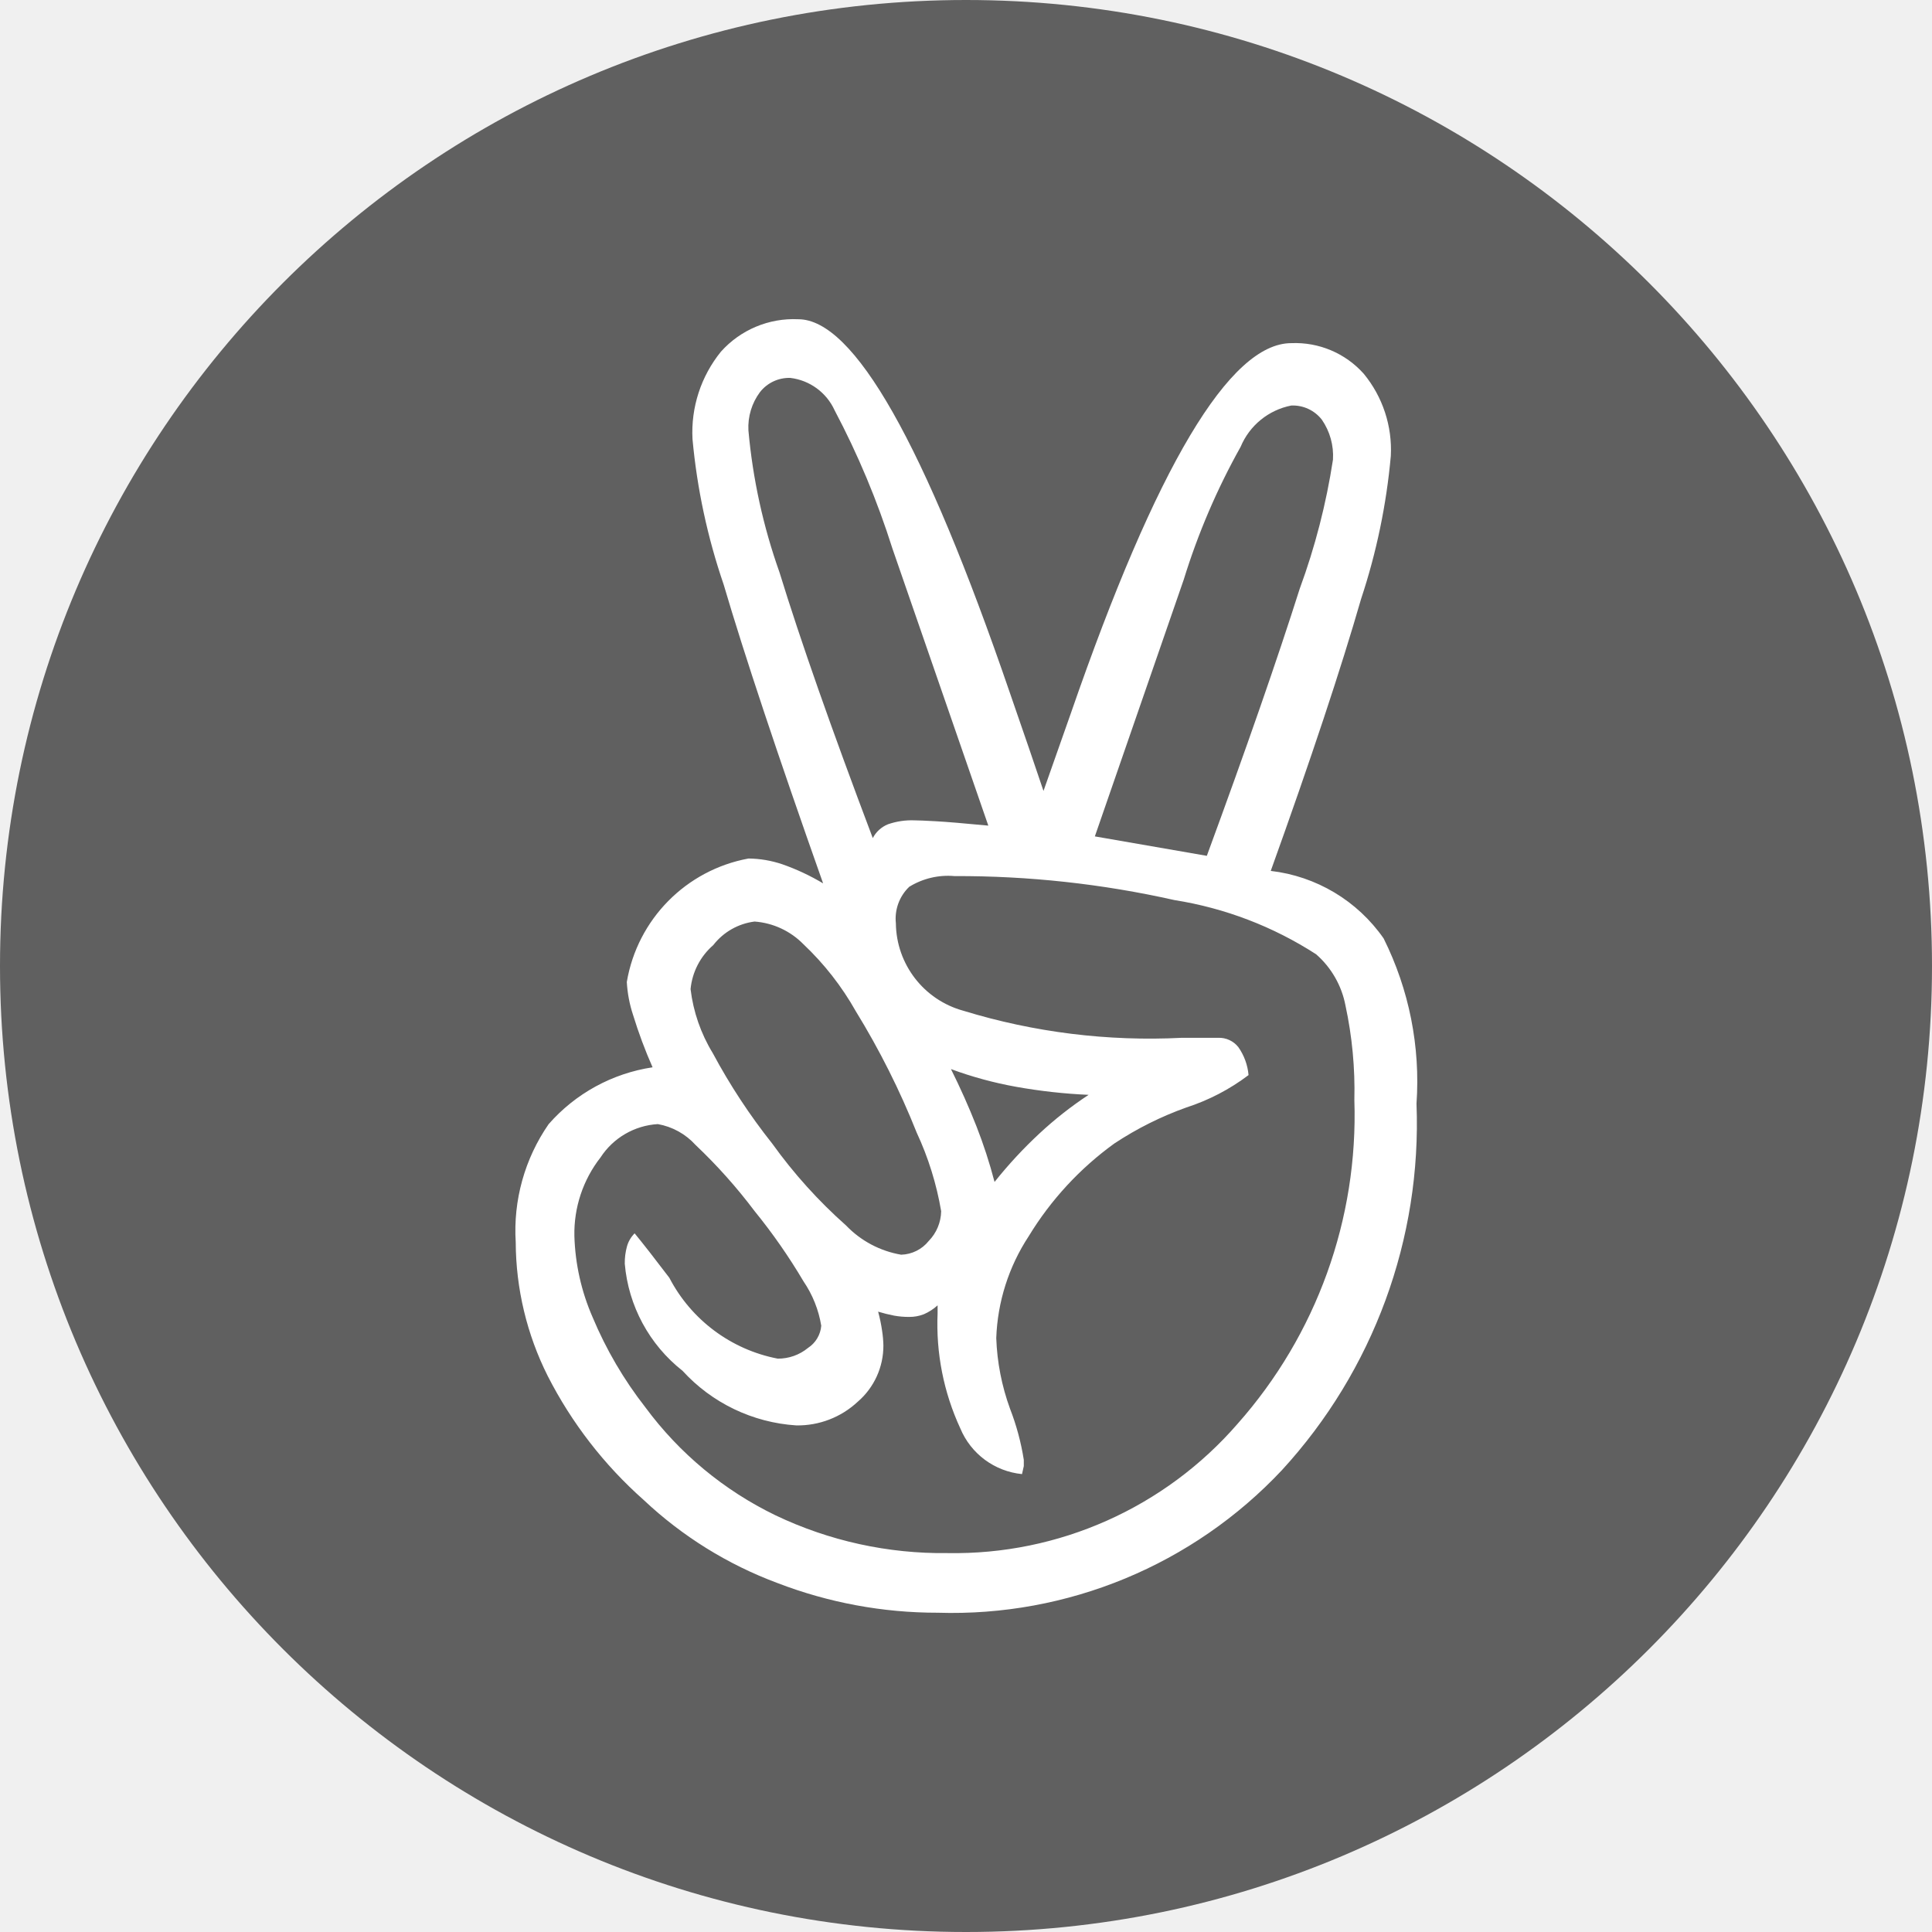
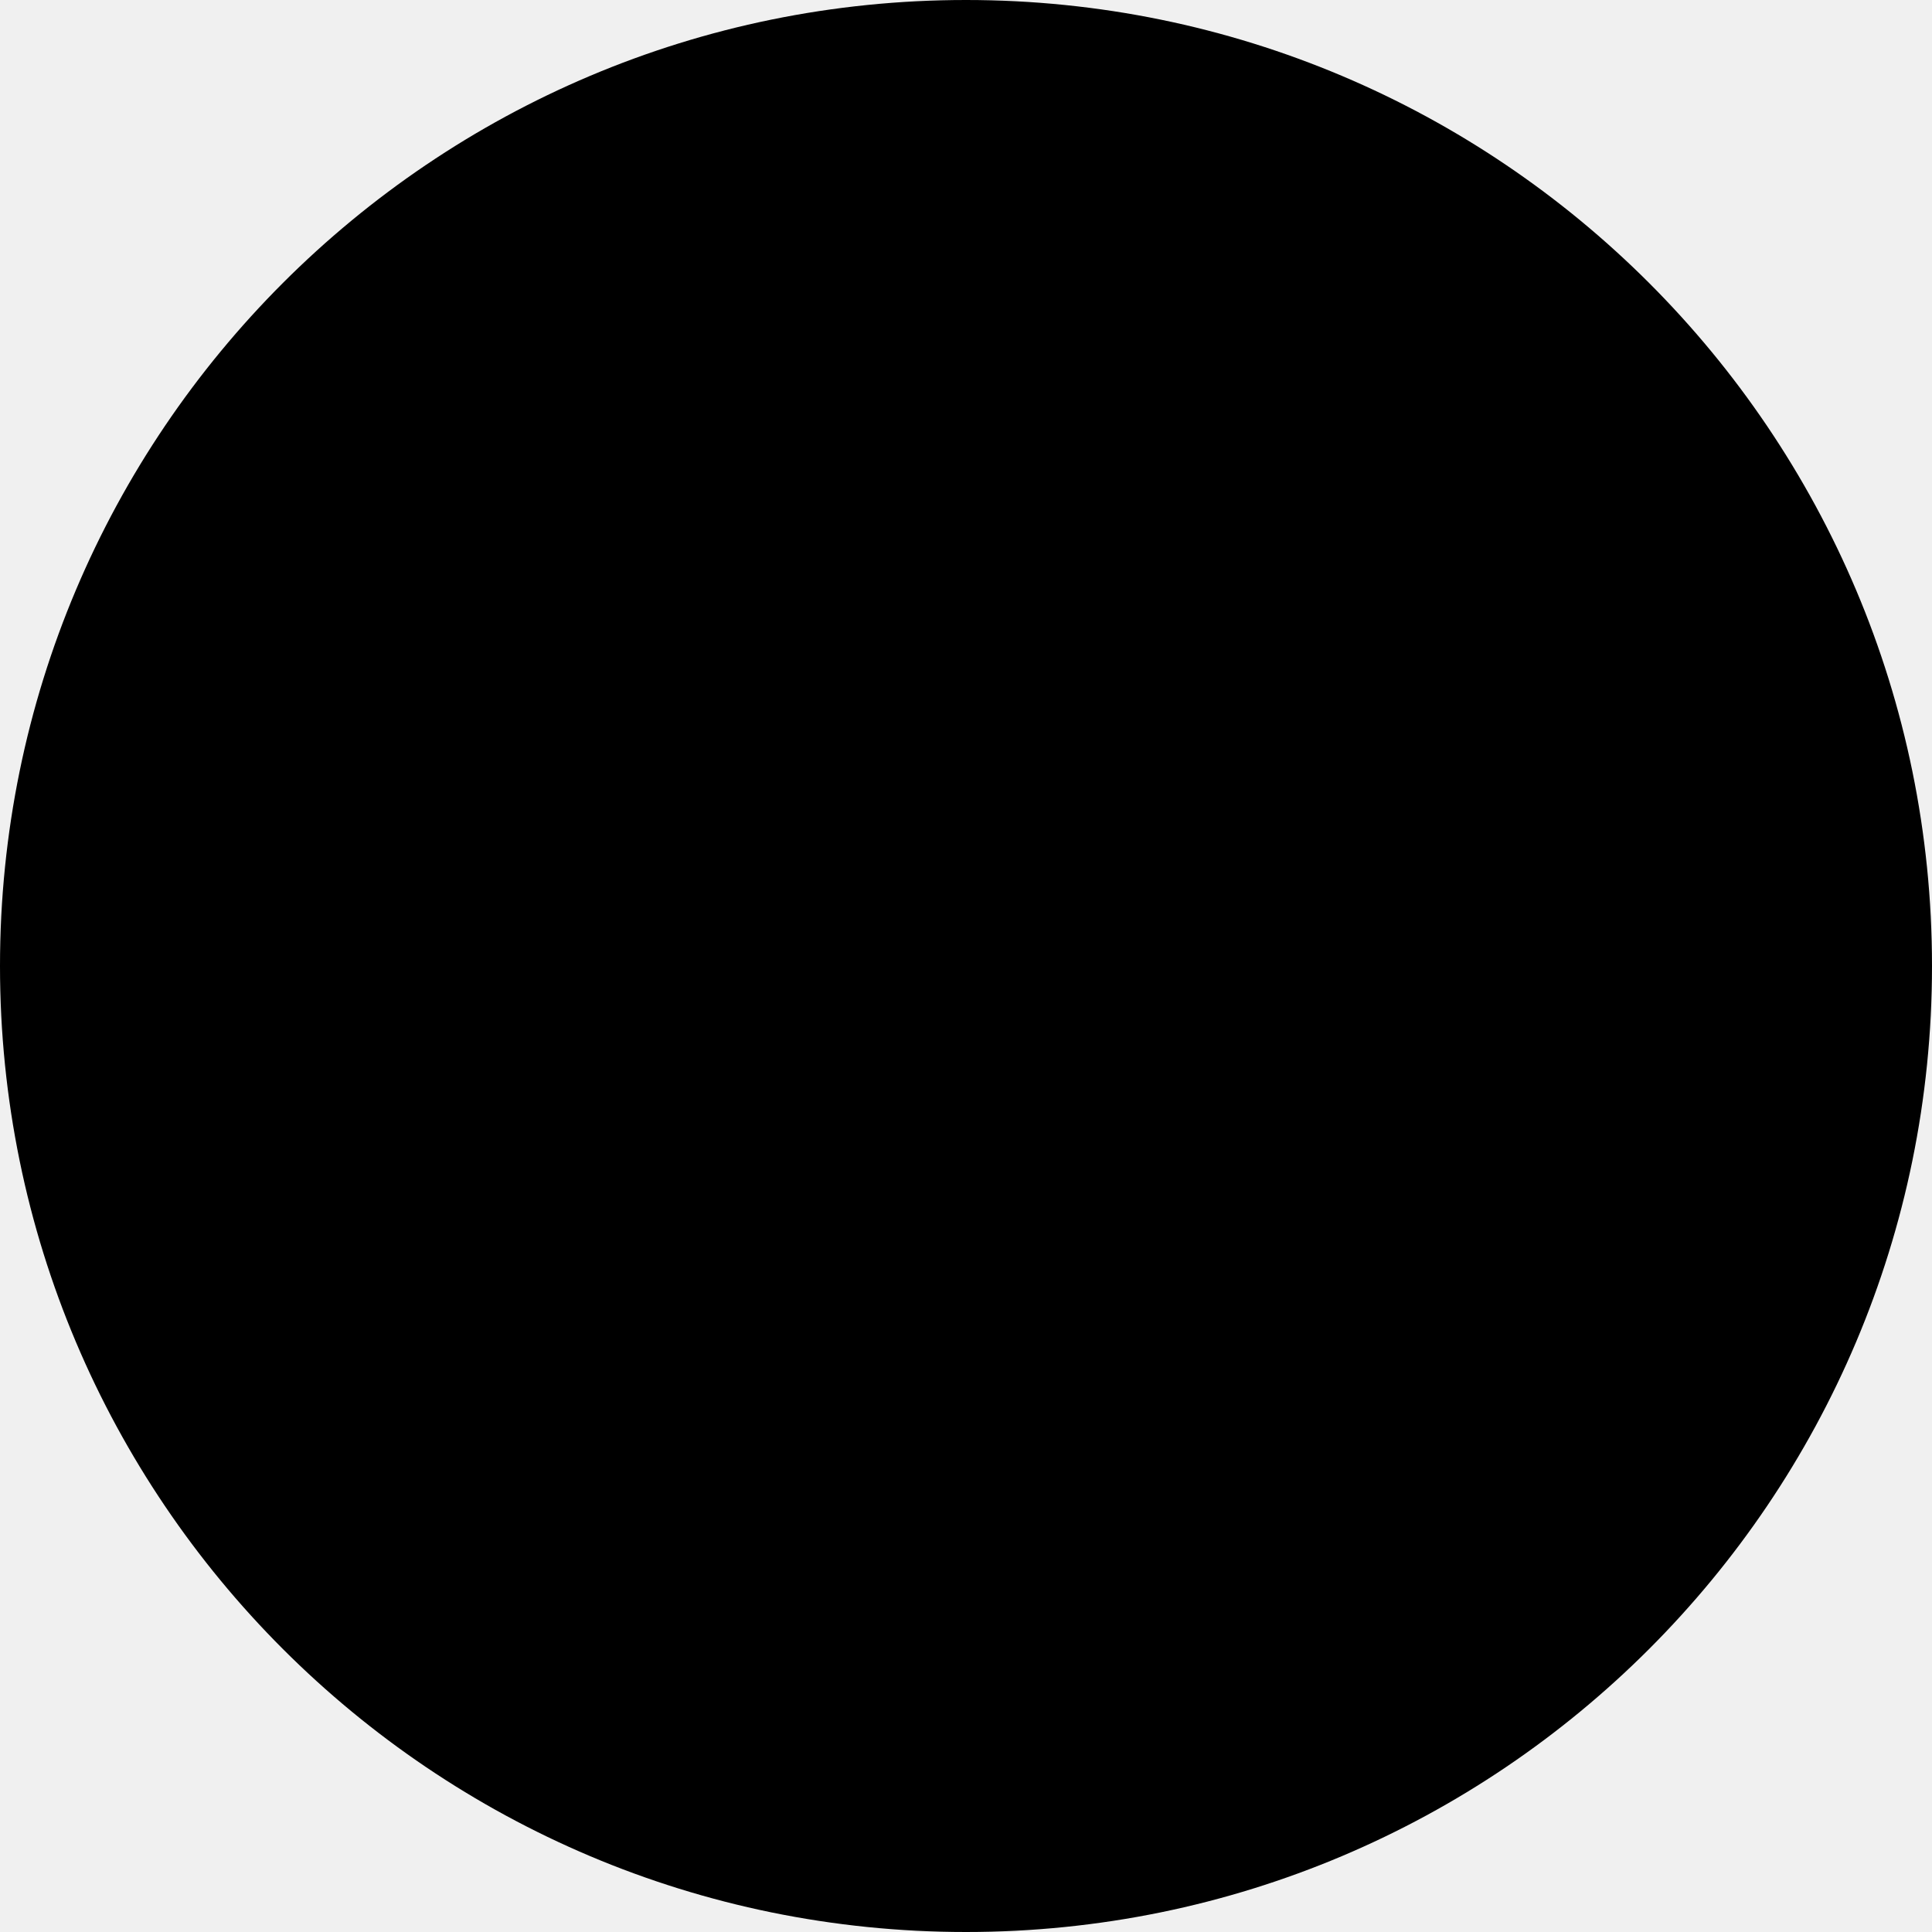
<svg xmlns="http://www.w3.org/2000/svg" id="Layer_1" data-name="Layer 1" viewBox="0 0 23.846 23.846">
-   <defs>
-     <style>.cls-1{fill:#606060;}.cls-2{fill:#fff;}</style>
-   </defs>
  <g id="Facebook">
-     <circle id="back" class="cls-1" cx="11.923" cy="11.923" r="11.923" />
-     <path class="cls-2" d="M378.147,129.195a1.975,1.975,0,0,1,1.393.833,3.955,3.955,0,0,1,.406,2.04,6.323,6.323,0,0,1-1.661,4.523,5.586,5.586,0,0,1-4.249,1.76,5.491,5.491,0,0,1-1.979-.367,4.902,4.902,0,0,1-1.65-1.025,5.194,5.194,0,0,1-1.184-1.53,3.712,3.712,0,0,1-.395-1.65,2.309,2.309,0,0,1,.406-1.458,2.126,2.126,0,0,1,1.283-.702,5.869,5.869,0,0,1-.241-0.647,1.573,1.573,0,0,1-.077-0.406,1.866,1.866,0,0,1,1.502-1.524,1.349,1.349,0,0,1,.417.071,2.741,2.741,0,0,1,.504.236q-0.845-2.39-1.228-3.69a7.7,7.7,0,0,1-.384-1.793,1.58,1.58,0,0,1,.351-1.08,1.204,1.204,0,0,1,.954-0.4q1.031,0,2.61,4.605,0.274,0.79.417,1.217,0.121-.34.34-0.965,1.579-4.562,2.719-4.562a1.134,1.134,0,0,1,.894.378,1.476,1.476,0,0,1,.334,1.014,7.828,7.828,0,0,1-.367,1.765Q378.892,127.123,378.147,129.195Zm-7.851,4.474q0.154,0.187.428,0.548a1.916,1.916,0,0,0,1.338.998,0.581,0.581,0,0,0,.373-0.132,0.362,0.362,0,0,0,.164-0.274,1.362,1.362,0,0,0-.219-0.548,7.076,7.076,0,0,0-.603-0.866,6.517,6.517,0,0,0-.729-0.817,0.822,0.822,0,0,0-.466-0.258,0.908,0.908,0,0,0-.707.411,1.523,1.523,0,0,0-.323.97,2.697,2.697,0,0,0,.225,1.003,4.84,4.84,0,0,0,.652,1.113,4.352,4.352,0,0,0,1.606,1.332,4.787,4.787,0,0,0,2.122.466,4.631,4.631,0,0,0,3.58-1.595,5.738,5.738,0,0,0,1.442-3.997,4.958,4.958,0,0,0-.11-1.168,1.118,1.118,0,0,0-.362-0.631,4.53,4.53,0,0,0-1.749-.669,12.182,12.182,0,0,0-2.714-.296,0.911,0.911,0,0,0-.559.132,0.544,0.544,0,0,0-.165.45,1.132,1.132,0,0,0,.833,1.08,7.846,7.846,0,0,0,2.697.334h0.45a0.302,0.302,0,0,1,.247.115,0.707,0.707,0,0,1,.126.345,2.594,2.594,0,0,1-.768.4,4.13,4.13,0,0,0-.888.444,3.938,3.938,0,0,0-1.058,1.146,2.446,2.446,0,0,0-.4,1.256,2.832,2.832,0,0,0,.17.872,3.054,3.054,0,0,1,.17.631v0.077l-0.022.099a0.923,0.923,0,0,1-.762-0.565,3.063,3.063,0,0,1-.28-1.42V134.557a0.607,0.607,0,0,1-.17.11,0.483,0.483,0,0,1-.181.033,1.011,1.011,0,0,1-.186-0.016,1.911,1.911,0,0,1-.197-0.049,1.938,1.938,0,0,1,.049.236,1.359,1.359,0,0,1,.016.181,0.911,0.911,0,0,1-.318.696,1.084,1.084,0,0,1-.757.291,2.082,2.082,0,0,1-1.404-.674,1.886,1.886,0,0,1-.713-1.321,0.76,0.76,0,0,1,.027-0.214A0.367,0.367,0,0,1,370.295,133.669Zm3.29,0.263a0.452,0.452,0,0,0,.34-0.17,0.539,0.539,0,0,0,.153-0.367,3.812,3.812,0,0,0-.302-0.97,9.731,9.731,0,0,0-.751-1.497,3.503,3.503,0,0,0-.647-0.828,0.941,0.941,0,0,0-.603-0.28,0.767,0.767,0,0,0-.51.291,0.823,0.823,0,0,0-.28.543,1.963,1.963,0,0,0,.274.79,7.458,7.458,0,0,0,.735,1.118,6.105,6.105,0,0,0,.91,1.009A1.228,1.228,0,0,0,373.585,133.932Zm1.075-5.296-1.184-3.421a10.263,10.263,0,0,0-.713-1.705,0.691,0.691,0,0,0-.548-0.4,0.458,0.458,0,0,0-.373.175,0.726,0.726,0,0,0-.143.472,7.122,7.122,0,0,0,.384,1.754q0.384,1.25,1.151,3.279a0.366,0.366,0,0,1,.186-0.17,0.891,0.891,0,0,1,.329-0.049q0.066,0,.263.011T374.66,128.636Zm1.239,3.323a6.748,6.748,0,0,1-.894-0.099,4.735,4.735,0,0,1-.806-0.219q0.175,0.351.313,0.702a6.122,6.122,0,0,1,.225.691,5.45,5.45,0,0,1,.554-0.598A4.626,4.626,0,0,1,375.899,131.959Zm1.458-2.95q0.734-1.996,1.146-3.295a8.23,8.23,0,0,0,.411-1.595,0.785,0.785,0,0,0-.137-0.493,0.454,0.454,0,0,0-.378-0.175,0.855,0.855,0,0,0-.625.51,8.45,8.45,0,0,0-.702,1.639l-1.097,3.169Z" transform="translate(-362.4626 -118.4457)" />
+     <circle id="back" class="background" cx="11.923" cy="11.923" r="11.923" />
+     <path class="foreground" d="M378.147,129.195a1.975,1.975,0,0,1,1.393.833,3.955,3.955,0,0,1,.406,2.04,6.323,6.323,0,0,1-1.661,4.523,5.586,5.586,0,0,1-4.249,1.76,5.491,5.491,0,0,1-1.979-.367,4.902,4.902,0,0,1-1.65-1.025,5.194,5.194,0,0,1-1.184-1.53,3.712,3.712,0,0,1-.395-1.65,2.309,2.309,0,0,1,.406-1.458,2.126,2.126,0,0,1,1.283-.702,5.869,5.869,0,0,1-.241-0.647,1.573,1.573,0,0,1-.077-0.406,1.866,1.866,0,0,1,1.502-1.524,1.349,1.349,0,0,1,.417.071,2.741,2.741,0,0,1,.504.236q-0.845-2.39-1.228-3.69a7.7,7.7,0,0,1-.384-1.793,1.58,1.58,0,0,1,.351-1.08,1.204,1.204,0,0,1,.954-0.4q1.031,0,2.61,4.605,0.274,0.79.417,1.217,0.121-.34.34-0.965,1.579-4.562,2.719-4.562a1.134,1.134,0,0,1,.894.378,1.476,1.476,0,0,1,.334,1.014,7.828,7.828,0,0,1-.367,1.765Q378.892,127.123,378.147,129.195Zm-7.851,4.474q0.154,0.187.428,0.548a1.916,1.916,0,0,0,1.338.998,0.581,0.581,0,0,0,.373-0.132,0.362,0.362,0,0,0,.164-0.274,1.362,1.362,0,0,0-.219-0.548,7.076,7.076,0,0,0-.603-0.866,6.517,6.517,0,0,0-.729-0.817,0.822,0.822,0,0,0-.466-0.258,0.908,0.908,0,0,0-.707.411,1.523,1.523,0,0,0-.323.97,2.697,2.697,0,0,0,.225,1.003,4.84,4.84,0,0,0,.652,1.113,4.352,4.352,0,0,0,1.606,1.332,4.787,4.787,0,0,0,2.122.466,4.631,4.631,0,0,0,3.58-1.595,5.738,5.738,0,0,0,1.442-3.997,4.958,4.958,0,0,0-.11-1.168,1.118,1.118,0,0,0-.362-0.631,4.53,4.53,0,0,0-1.749-.669,12.182,12.182,0,0,0-2.714-.296,0.911,0.911,0,0,0-.559.132,0.544,0.544,0,0,0-.165.45,1.132,1.132,0,0,0,.833,1.08,7.846,7.846,0,0,0,2.697.334h0.45a0.302,0.302,0,0,1,.247.115,0.707,0.707,0,0,1,.126.345,2.594,2.594,0,0,1-.768.4,4.13,4.13,0,0,0-.888.444,3.938,3.938,0,0,0-1.058,1.146,2.446,2.446,0,0,0-.4,1.256,2.832,2.832,0,0,0,.17.872,3.054,3.054,0,0,1,.17.631v0.077l-0.022.099a0.923,0.923,0,0,1-.762-0.565,3.063,3.063,0,0,1-.28-1.42V134.557a0.607,0.607,0,0,1-.17.11,0.483,0.483,0,0,1-.181.033,1.011,1.011,0,0,1-.186-0.016,1.911,1.911,0,0,1-.197-0.049,1.938,1.938,0,0,1,.049.236,1.359,1.359,0,0,1,.016.181,0.911,0.911,0,0,1-.318.696,1.084,1.084,0,0,1-.757.291,2.082,2.082,0,0,1-1.404-.674,1.886,1.886,0,0,1-.713-1.321,0.76,0.76,0,0,1,.027-0.214A0.367,0.367,0,0,1,370.295,133.669Zm3.29,0.263a0.452,0.452,0,0,0,.34-0.17,0.539,0.539,0,0,0,.153-0.367,3.812,3.812,0,0,0-.302-0.97,9.731,9.731,0,0,0-.751-1.497,3.503,3.503,0,0,0-.647-0.828,0.941,0.941,0,0,0-.603-0.28,0.767,0.767,0,0,0-.51.291,0.823,0.823,0,0,0-.28.543,1.963,1.963,0,0,0,.274.79,7.458,7.458,0,0,0,.735,1.118,6.105,6.105,0,0,0,.91,1.009A1.228,1.228,0,0,0,373.585,133.932Zm1.075-5.296-1.184-3.421a10.263,10.263,0,0,0-.713-1.705,0.691,0.691,0,0,0-.548-0.4,0.458,0.458,0,0,0-.373.175,0.726,0.726,0,0,0-.143.472,7.122,7.122,0,0,0,.384,1.754q0.384,1.25,1.151,3.279a0.366,0.366,0,0,1,.186-0.17,0.891,0.891,0,0,1,.329-0.049q0.066,0,.263.011T374.66,128.636Zm1.239,3.323a6.748,6.748,0,0,1-.894-0.099,4.735,4.735,0,0,1-.806-0.219q0.175,0.351.313,0.702a6.122,6.122,0,0,1,.225.691,5.45,5.45,0,0,1,.554-0.598A4.626,4.626,0,0,1,375.899,131.959Zm1.458-2.95q0.734-1.996,1.146-3.295a8.23,8.23,0,0,0,.411-1.595,0.785,0.785,0,0,0-.137-0.493,0.454,0.454,0,0,0-.378-0.175,0.855,0.855,0,0,0-.625.51,8.45,8.45,0,0,0-.702,1.639l-1.097,3.169Z" transform="translate(-362.4626 -118.4457)" />
  </g>
</svg>
